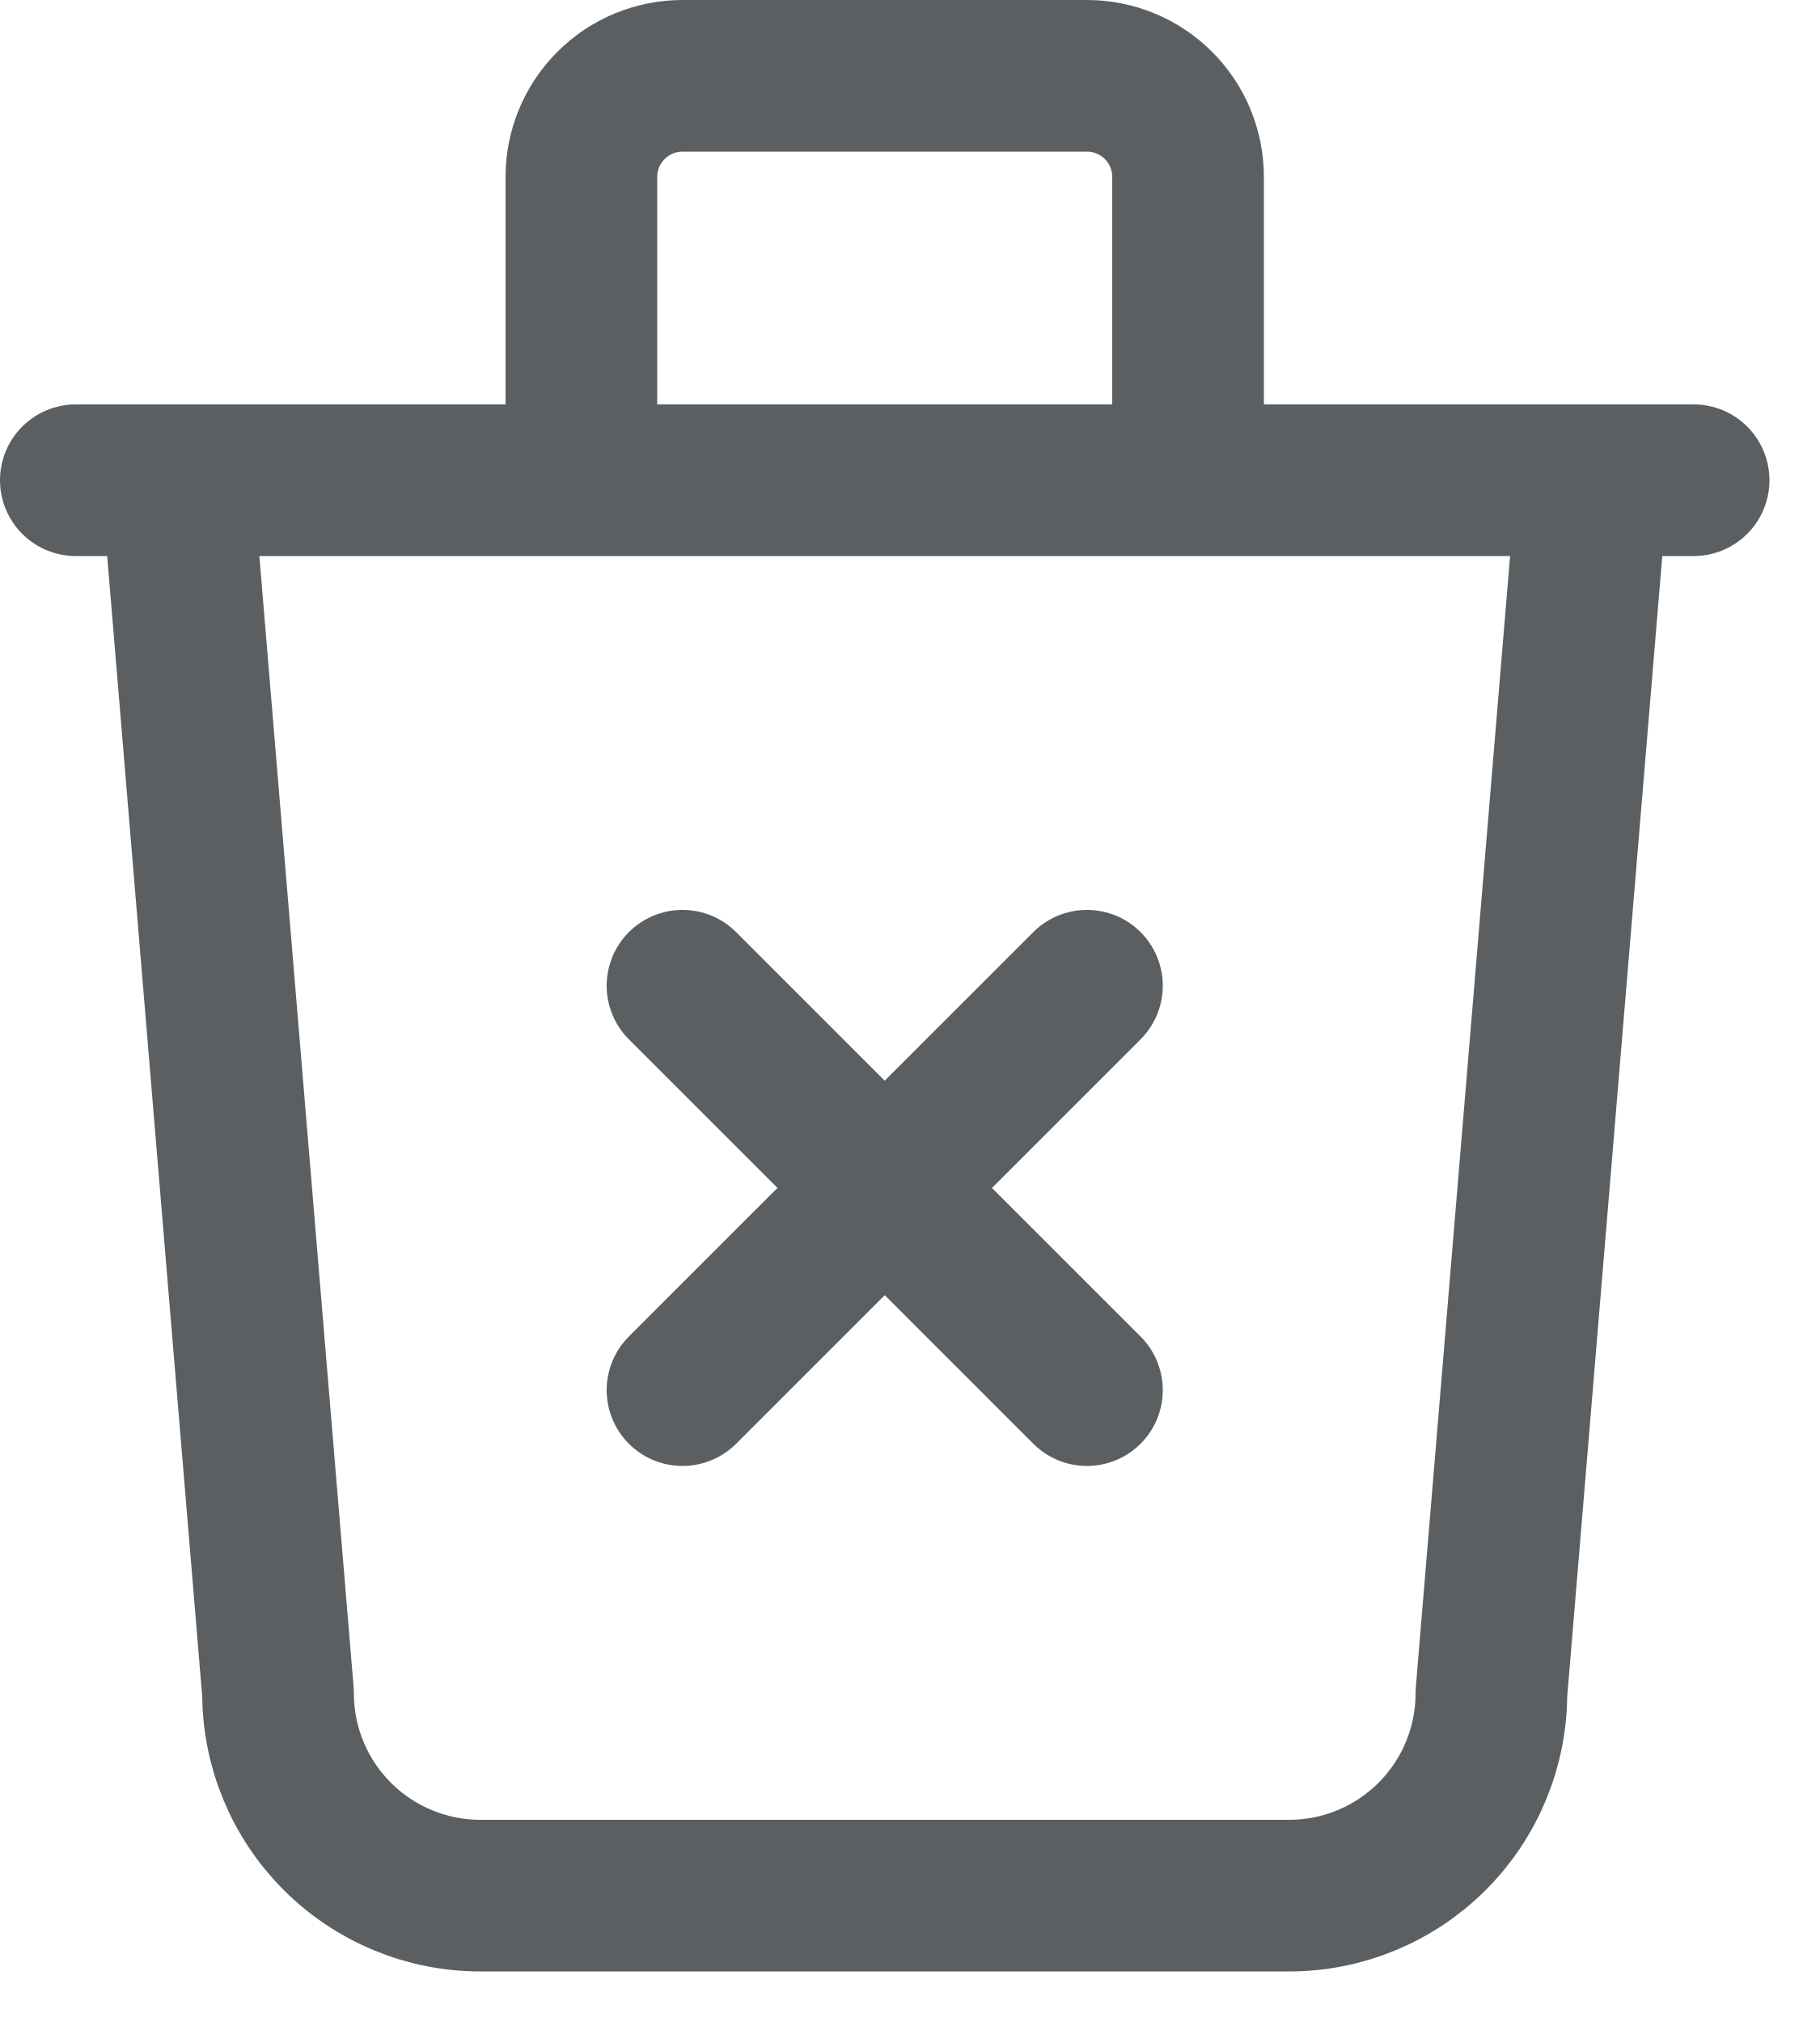
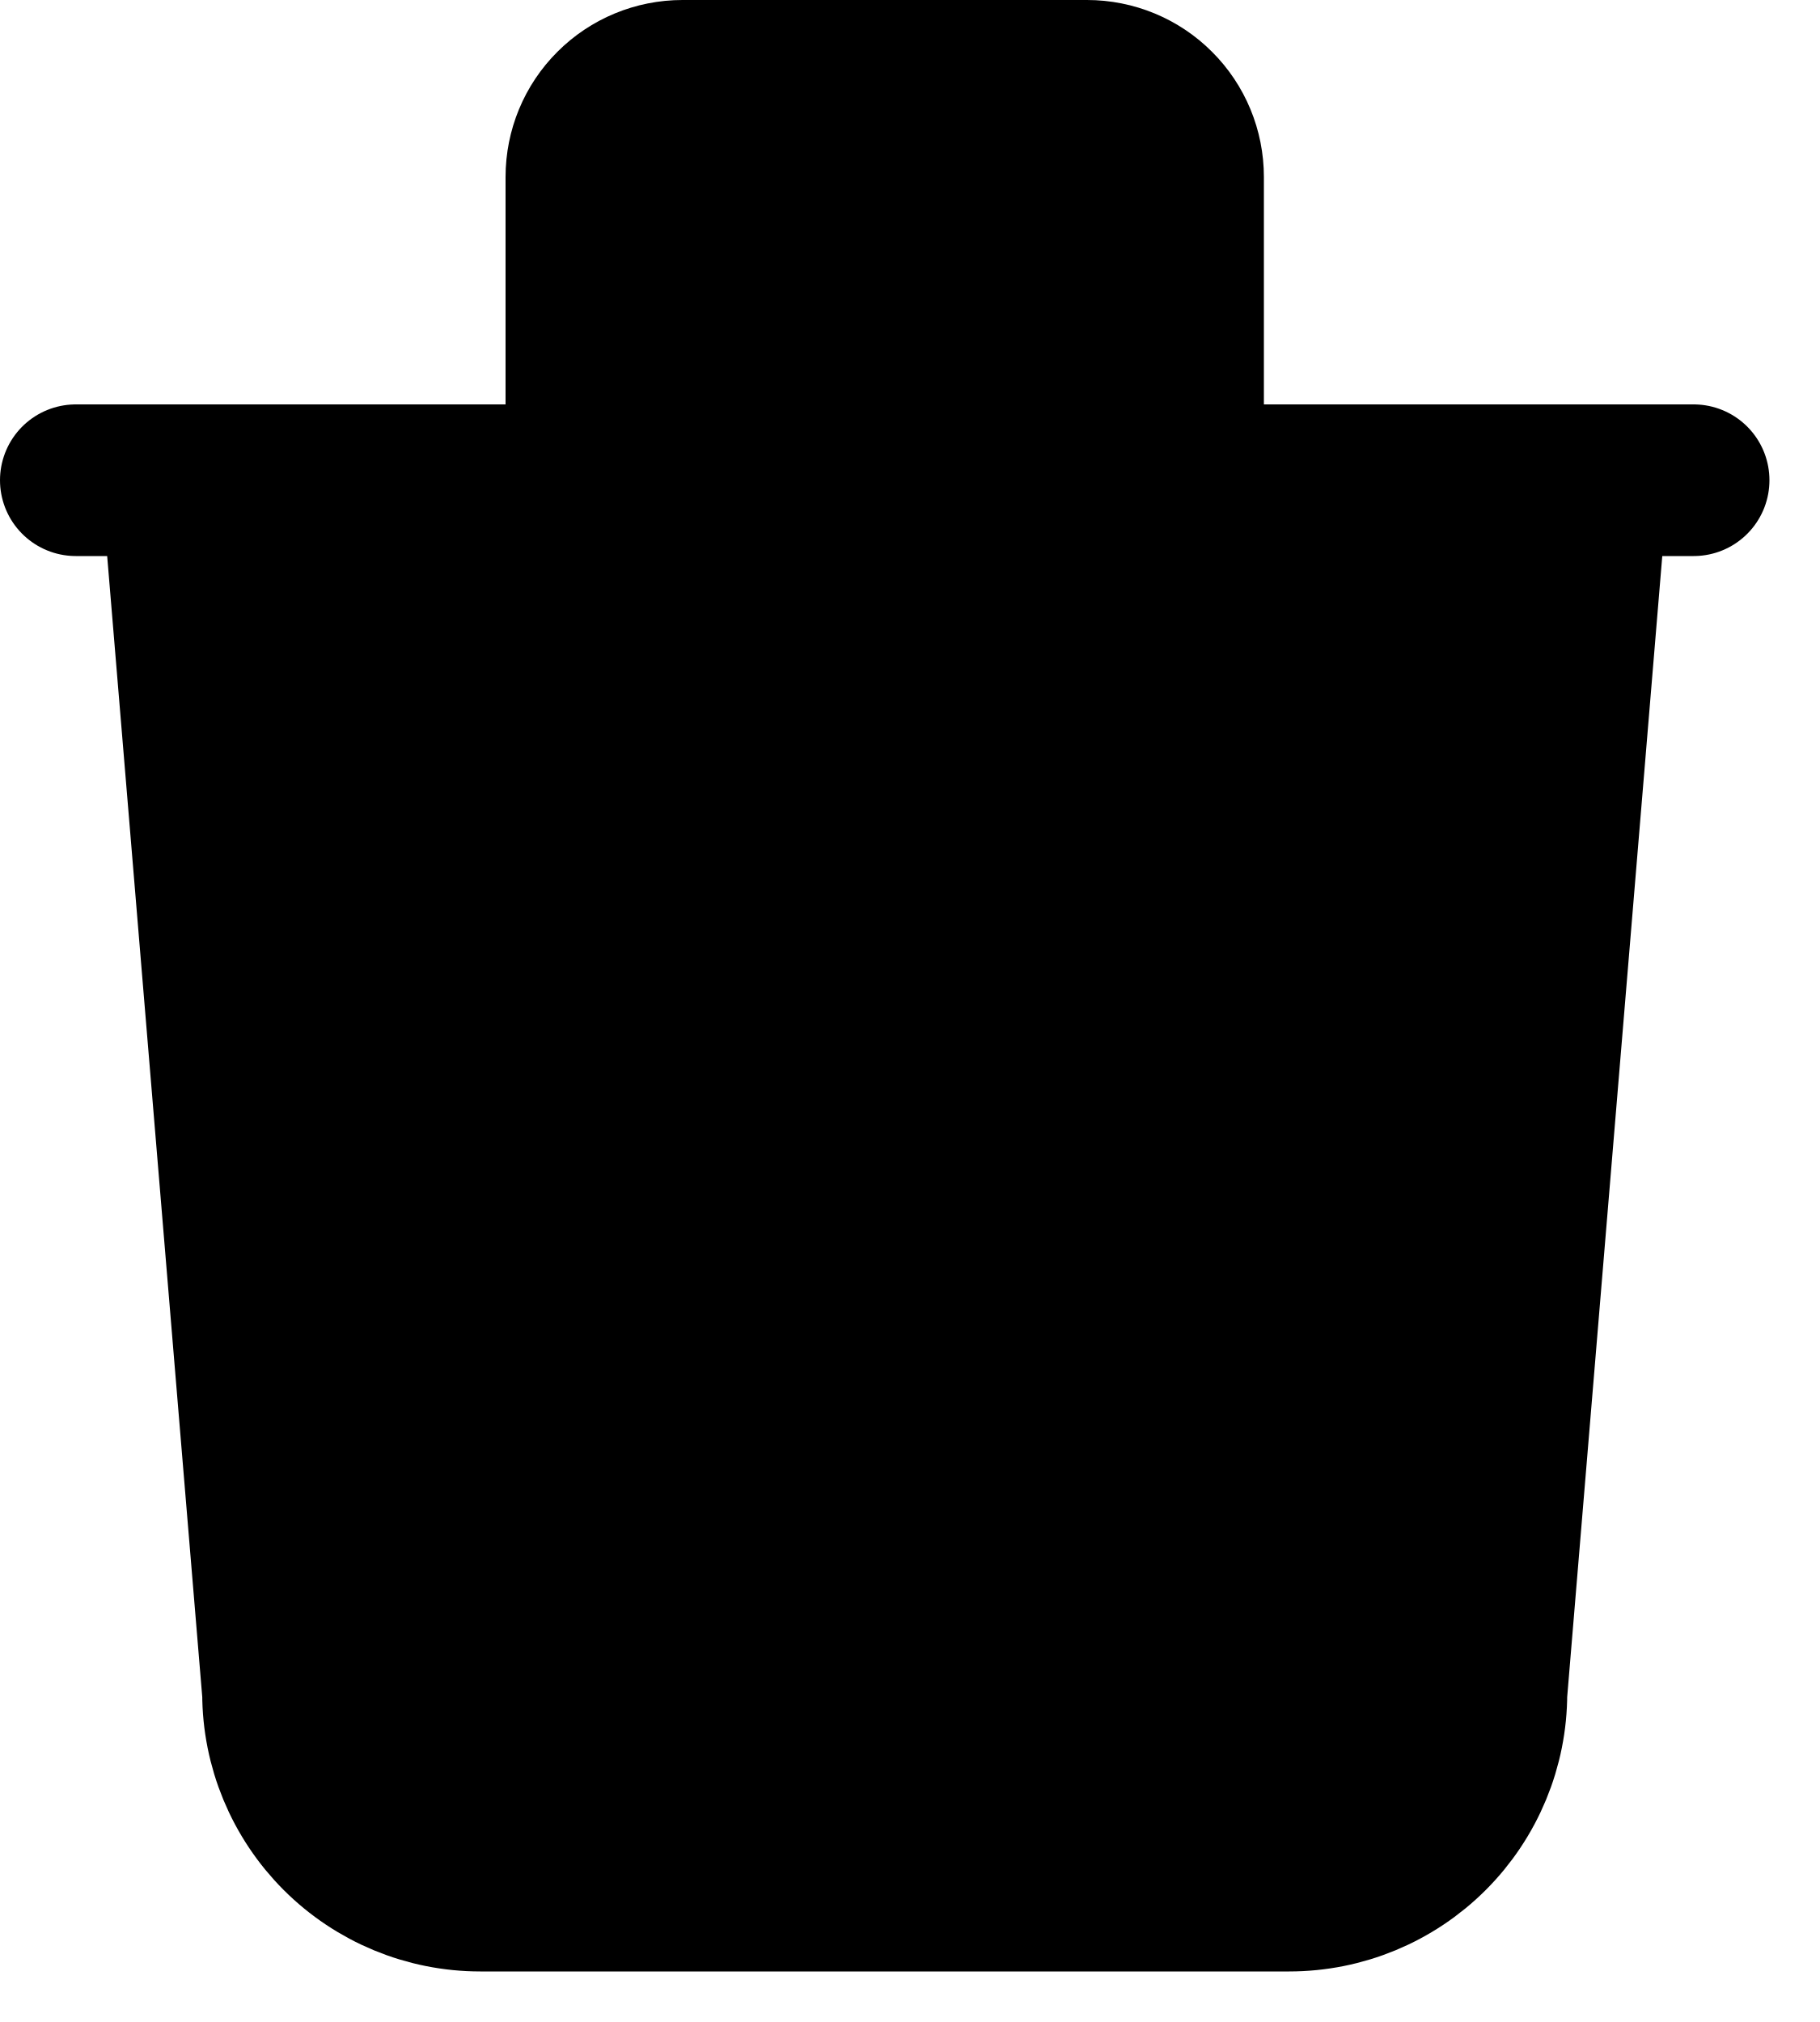
- <svg xmlns="http://www.w3.org/2000/svg" width="18" height="20" viewBox="0 0 18 20" fill="none">
-   <path d="M0.75 4.75H16.75M1.75 4.75L2.75 16.75C2.75 17.28 2.961 17.789 3.336 18.164C3.711 18.539 4.22 18.75 4.75 18.75H12.75C13.28 18.75 13.789 18.539 14.164 18.164C14.539 17.789 14.75 17.28 14.75 16.75L15.75 4.75M5.75 4.75V1.75C5.75 1.485 5.855 1.23 6.043 1.043C6.23 0.855 6.485 0.75 6.75 0.75H10.75C11.015 0.75 11.27 0.855 11.457 1.043C11.645 1.23 11.75 1.485 11.75 1.75V4.75M6.75 9.75L10.75 13.75M10.75 9.75L6.75 13.75" stroke="#5C5F61" stroke-width="1.5" stroke-linecap="round" stroke-linejoin="round" />
+ <svg xmlns="http://www.w3.org/2000/svg" width="18" height="20" viewBox="0 0 18 20" fill="currentColor">
+   <path d="M0.75 4.75H16.75M1.75 4.75L2.75 16.75C2.75 17.28 2.961 17.789 3.336 18.164C3.711 18.539 4.22 18.75 4.75 18.75H12.75C13.28 18.75 13.789 18.539 14.164 18.164C14.539 17.789 14.75 17.28 14.75 16.75L15.75 4.75M5.75 4.75V1.75C5.75 1.485 5.855 1.23 6.043 1.043C6.23 0.855 6.485 0.75 6.75 0.75H10.75C11.015 0.75 11.27 0.855 11.457 1.043C11.645 1.23 11.75 1.485 11.75 1.75V4.75M6.75 9.75L10.75 13.75M10.75 9.75L6.75 13.75" stroke="currentcolor" stroke-width="1.5" stroke-linecap="round" stroke-linejoin="round" />
</svg>
